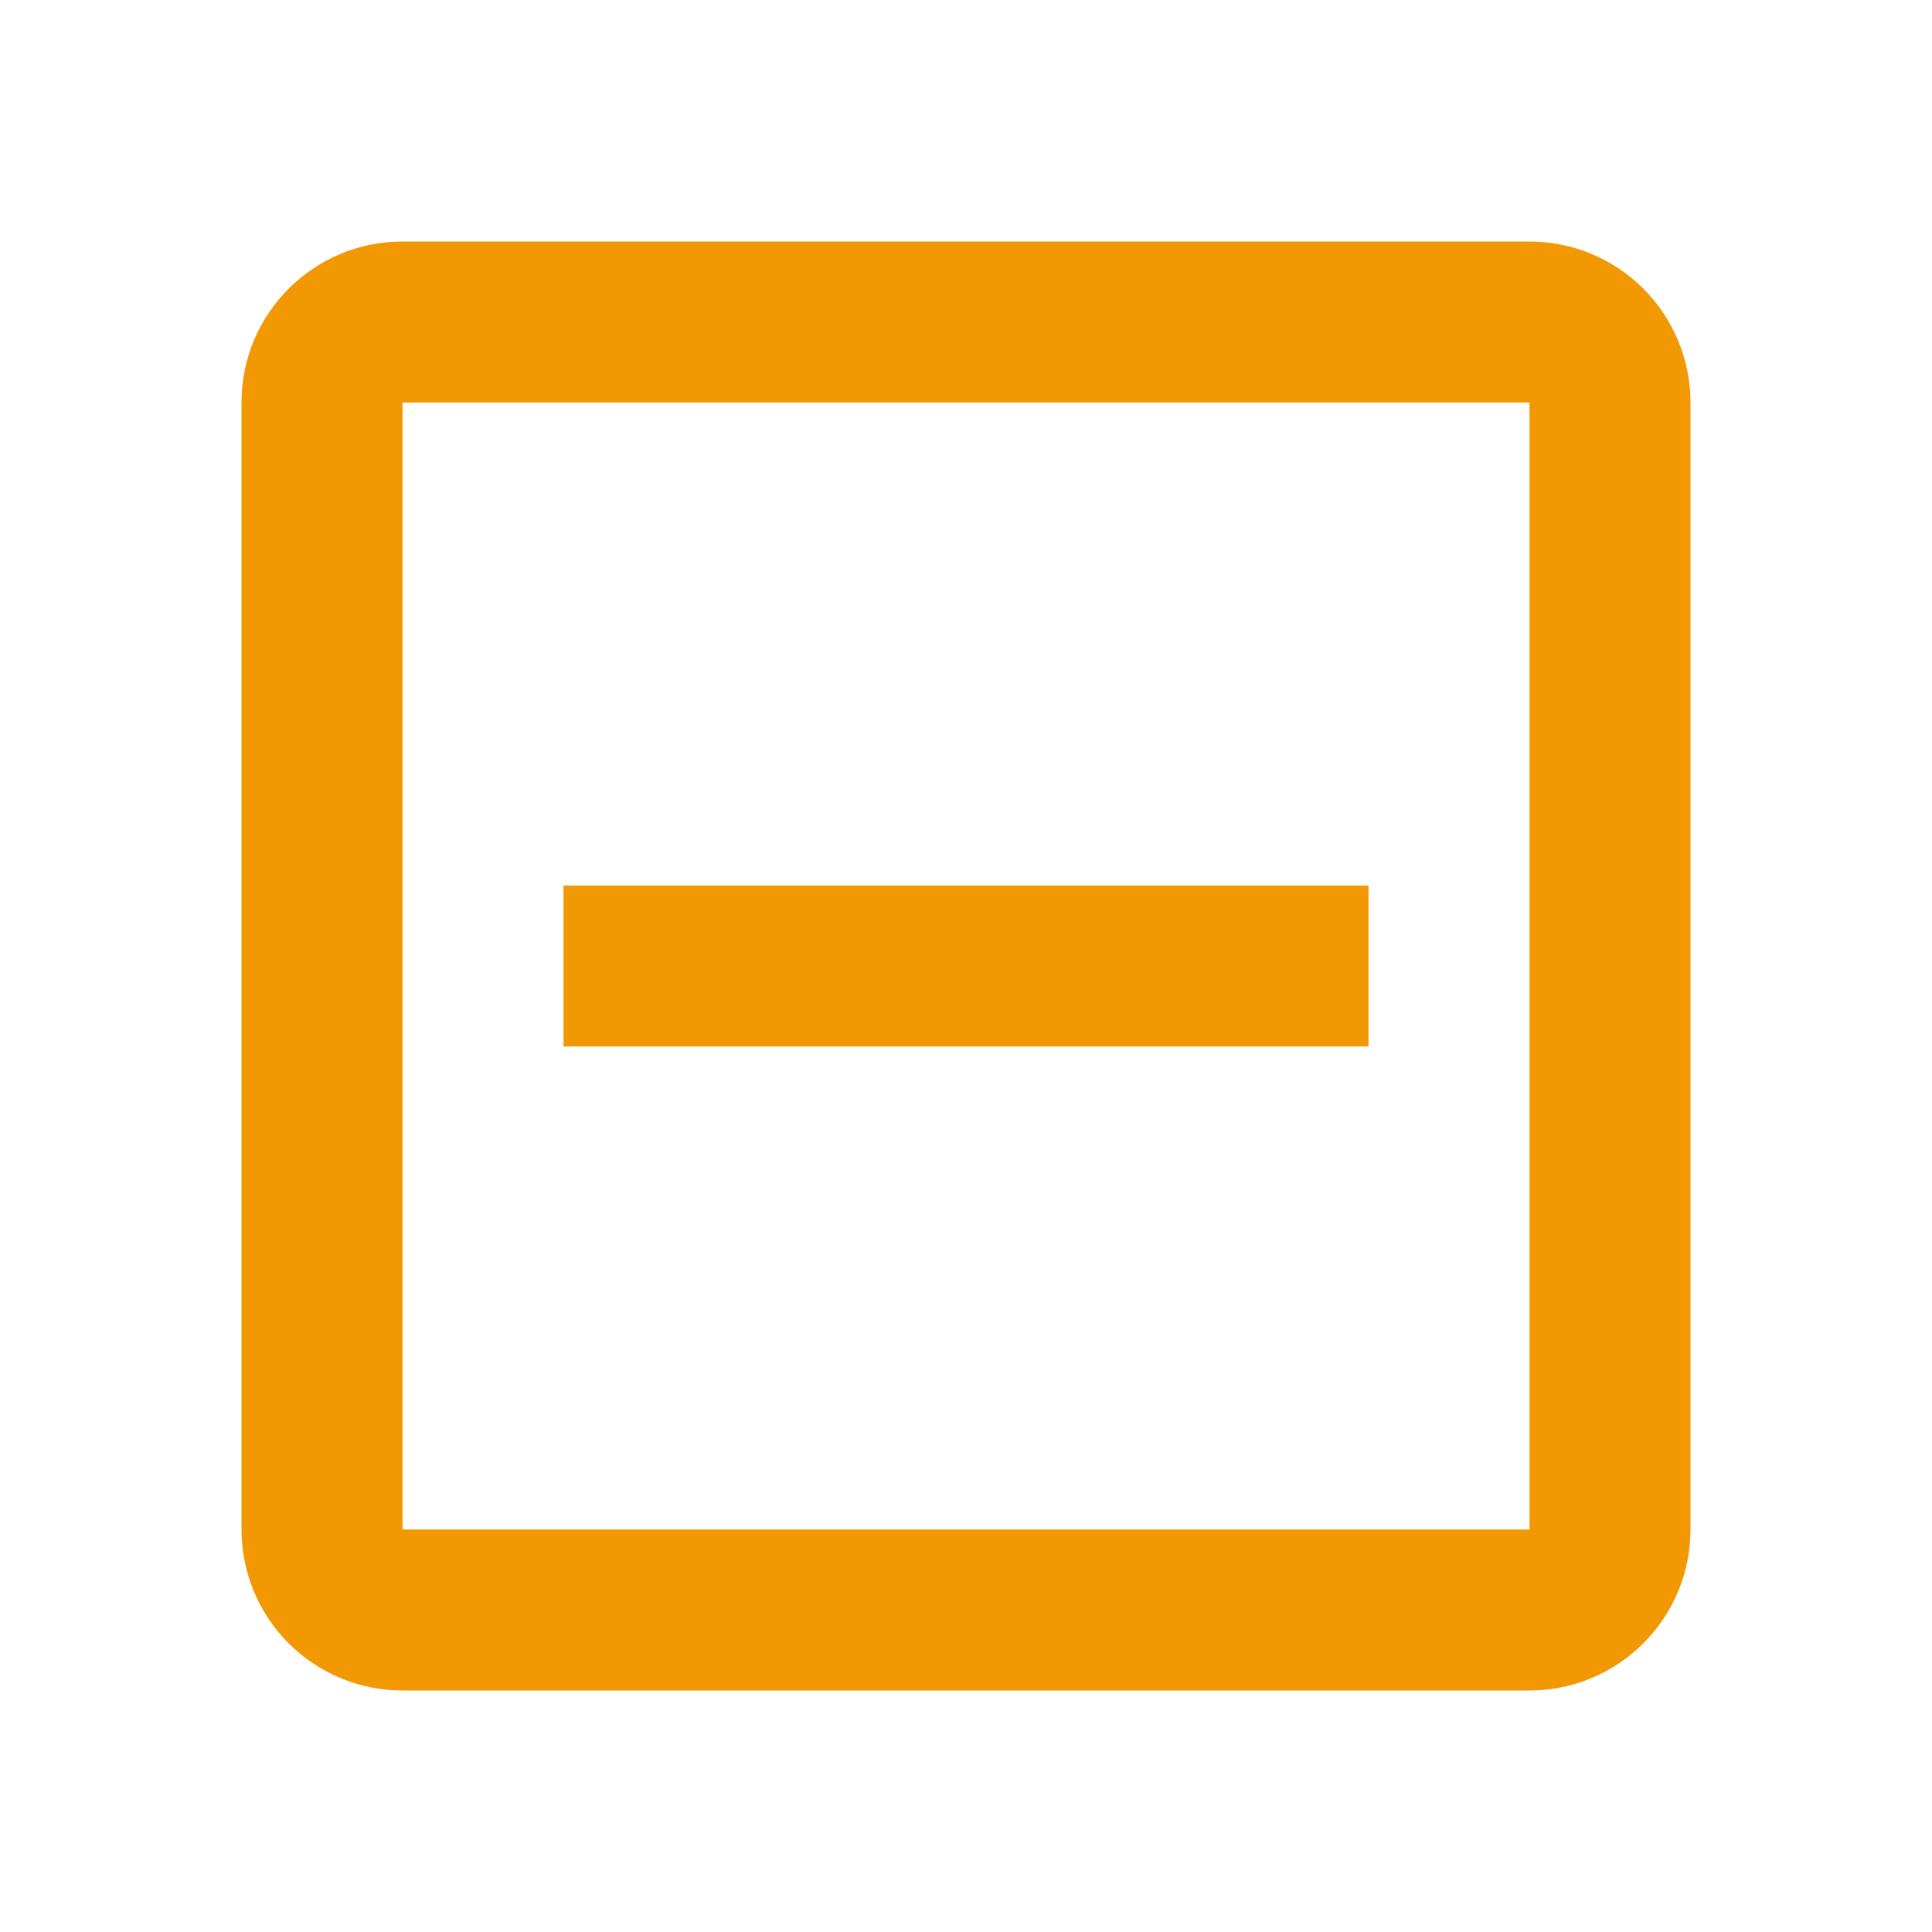
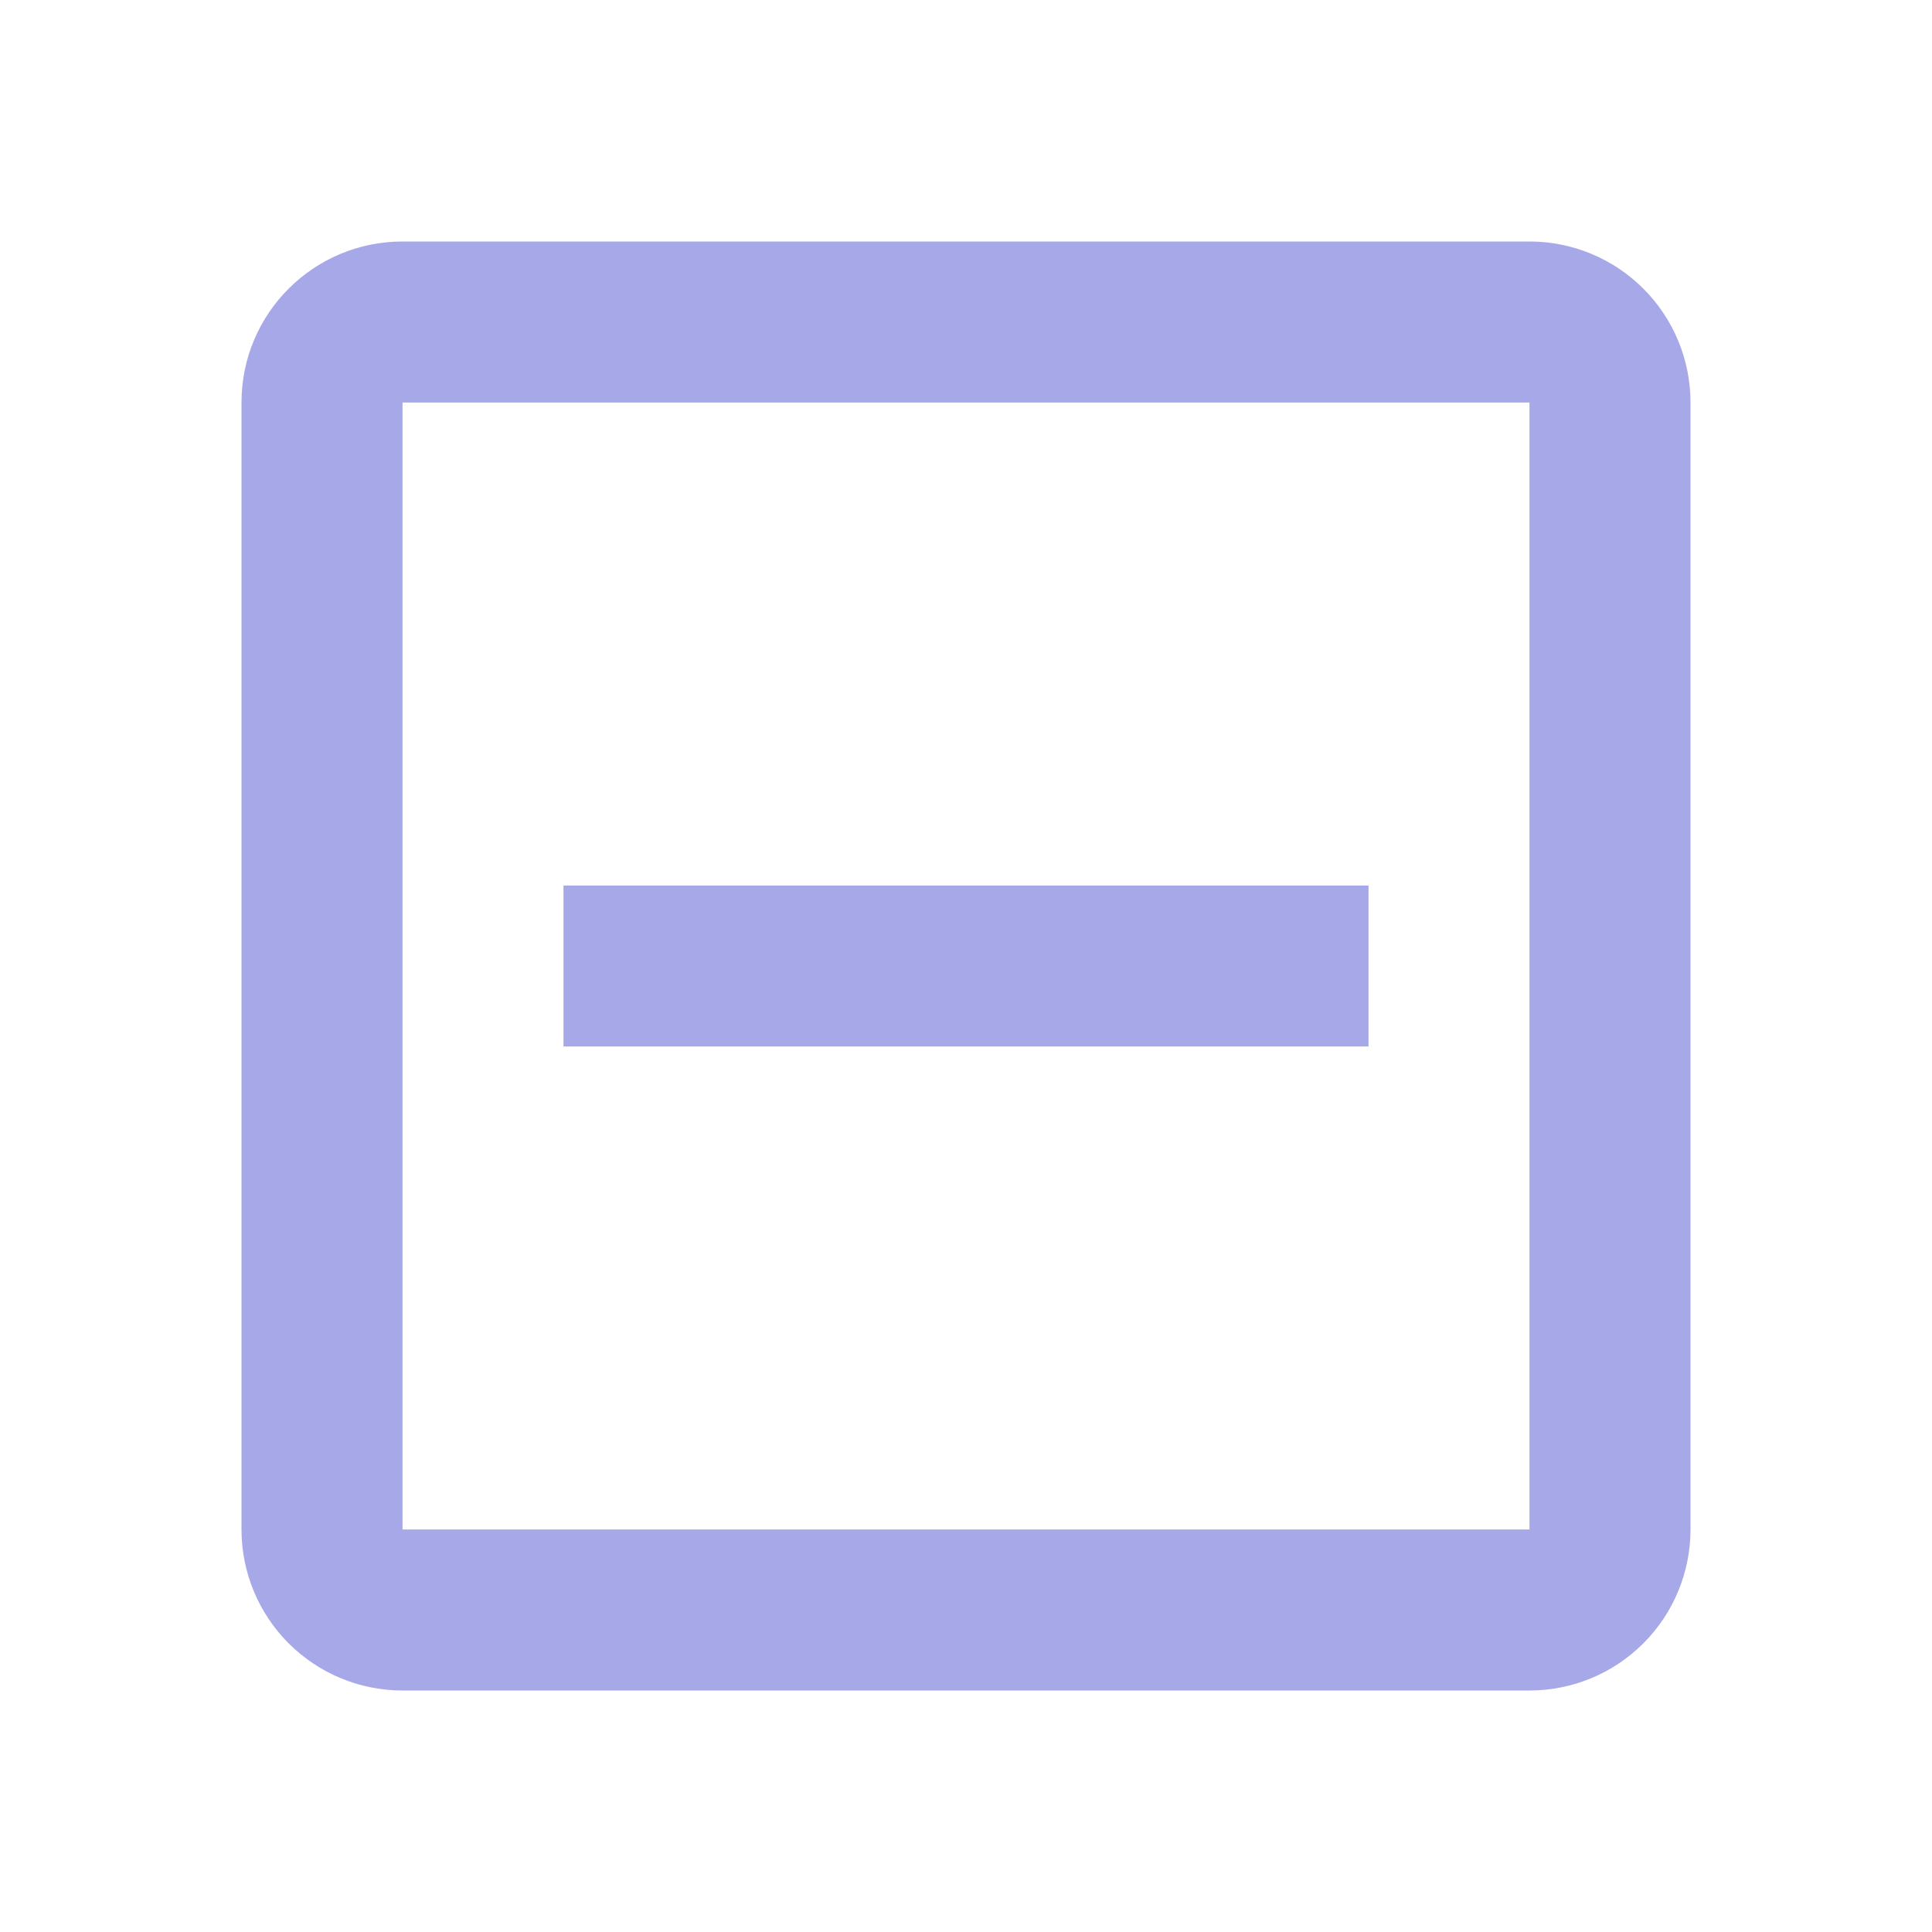
- <svg xmlns="http://www.w3.org/2000/svg" viewBox="0 0 32 32" fill="#F29802">
+ <svg xmlns="http://www.w3.org/2000/svg" viewBox="0 0 32 32" fill="#A6A8E7">
  <path d="M25.333 25.333V6.667H6.667V25.333H25.333ZM25.333 4C26.041 4 26.719 4.281 27.219 4.781C27.719 5.281 28 5.959 28 6.667V25.333C28 26.041 27.719 26.719 27.219 27.219C26.719 27.719 26.041 28 25.333 28H6.667C5.959 28 5.281 27.719 4.781 27.219C4.281 26.719 4 26.041 4 25.333V6.667C4 5.187 5.2 4 6.667 4H25.333ZM22.667 14.667V17.333H9.333V14.667H22.667Z" />
</svg>
